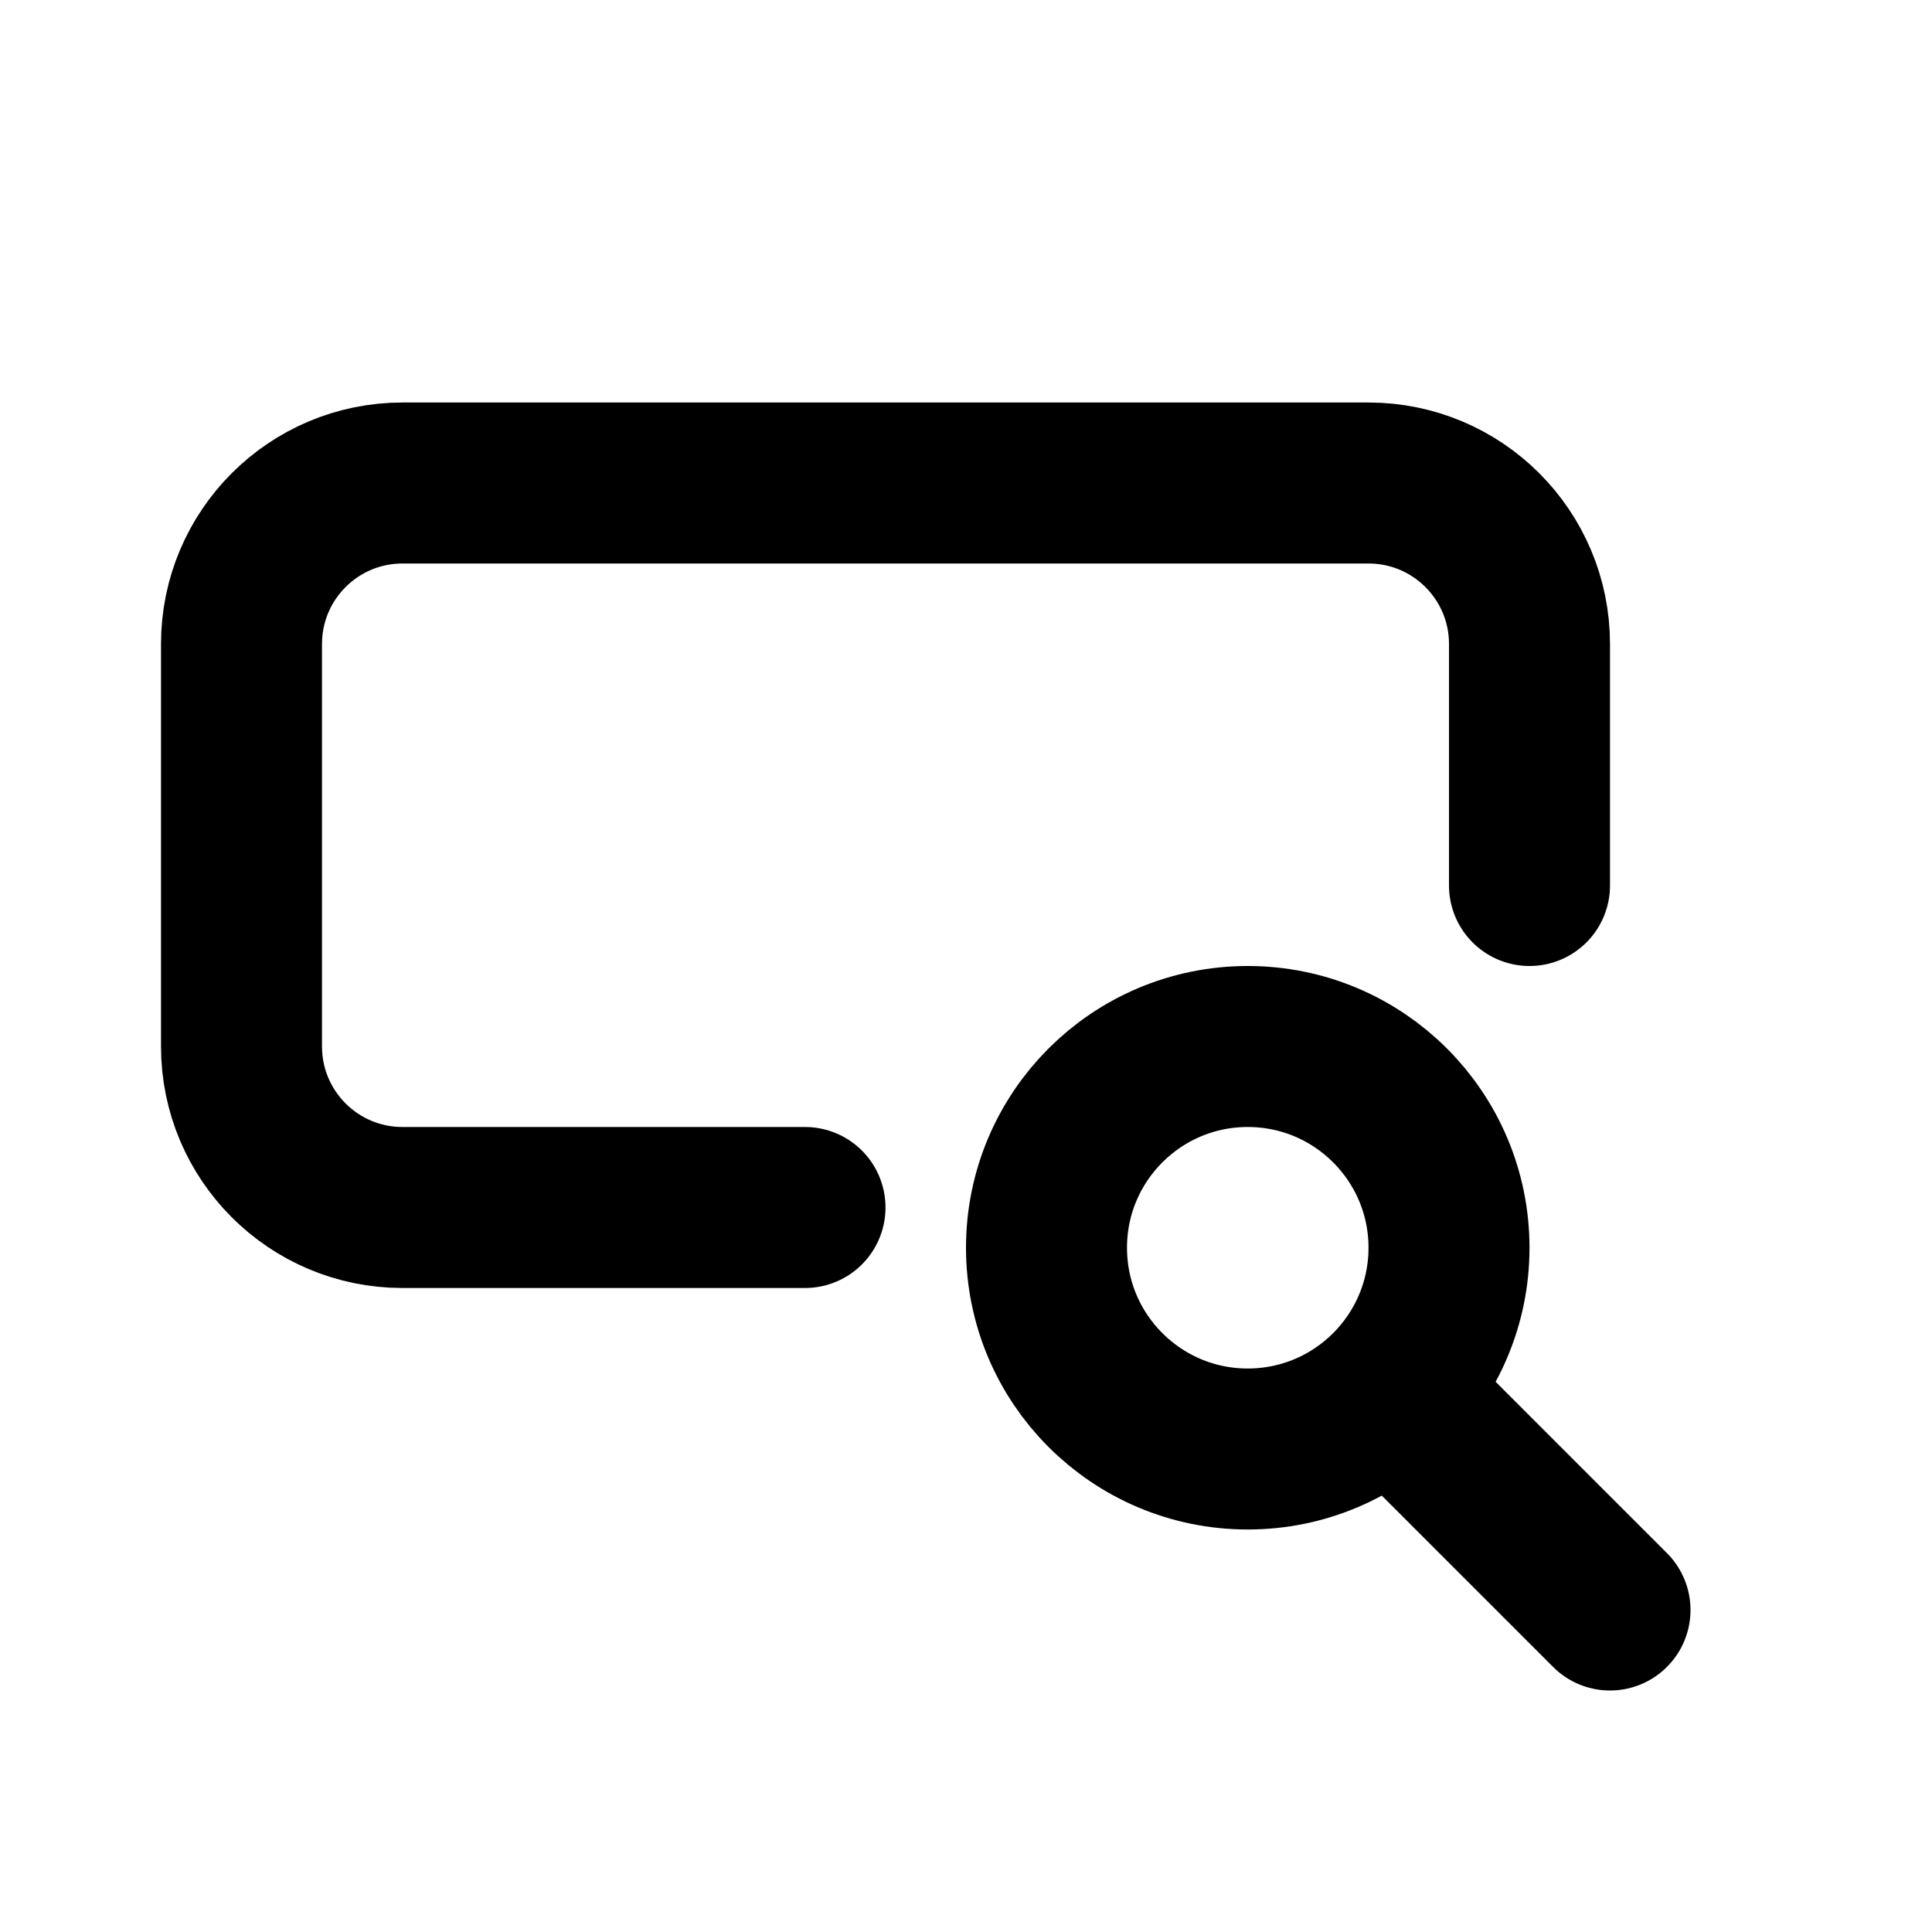
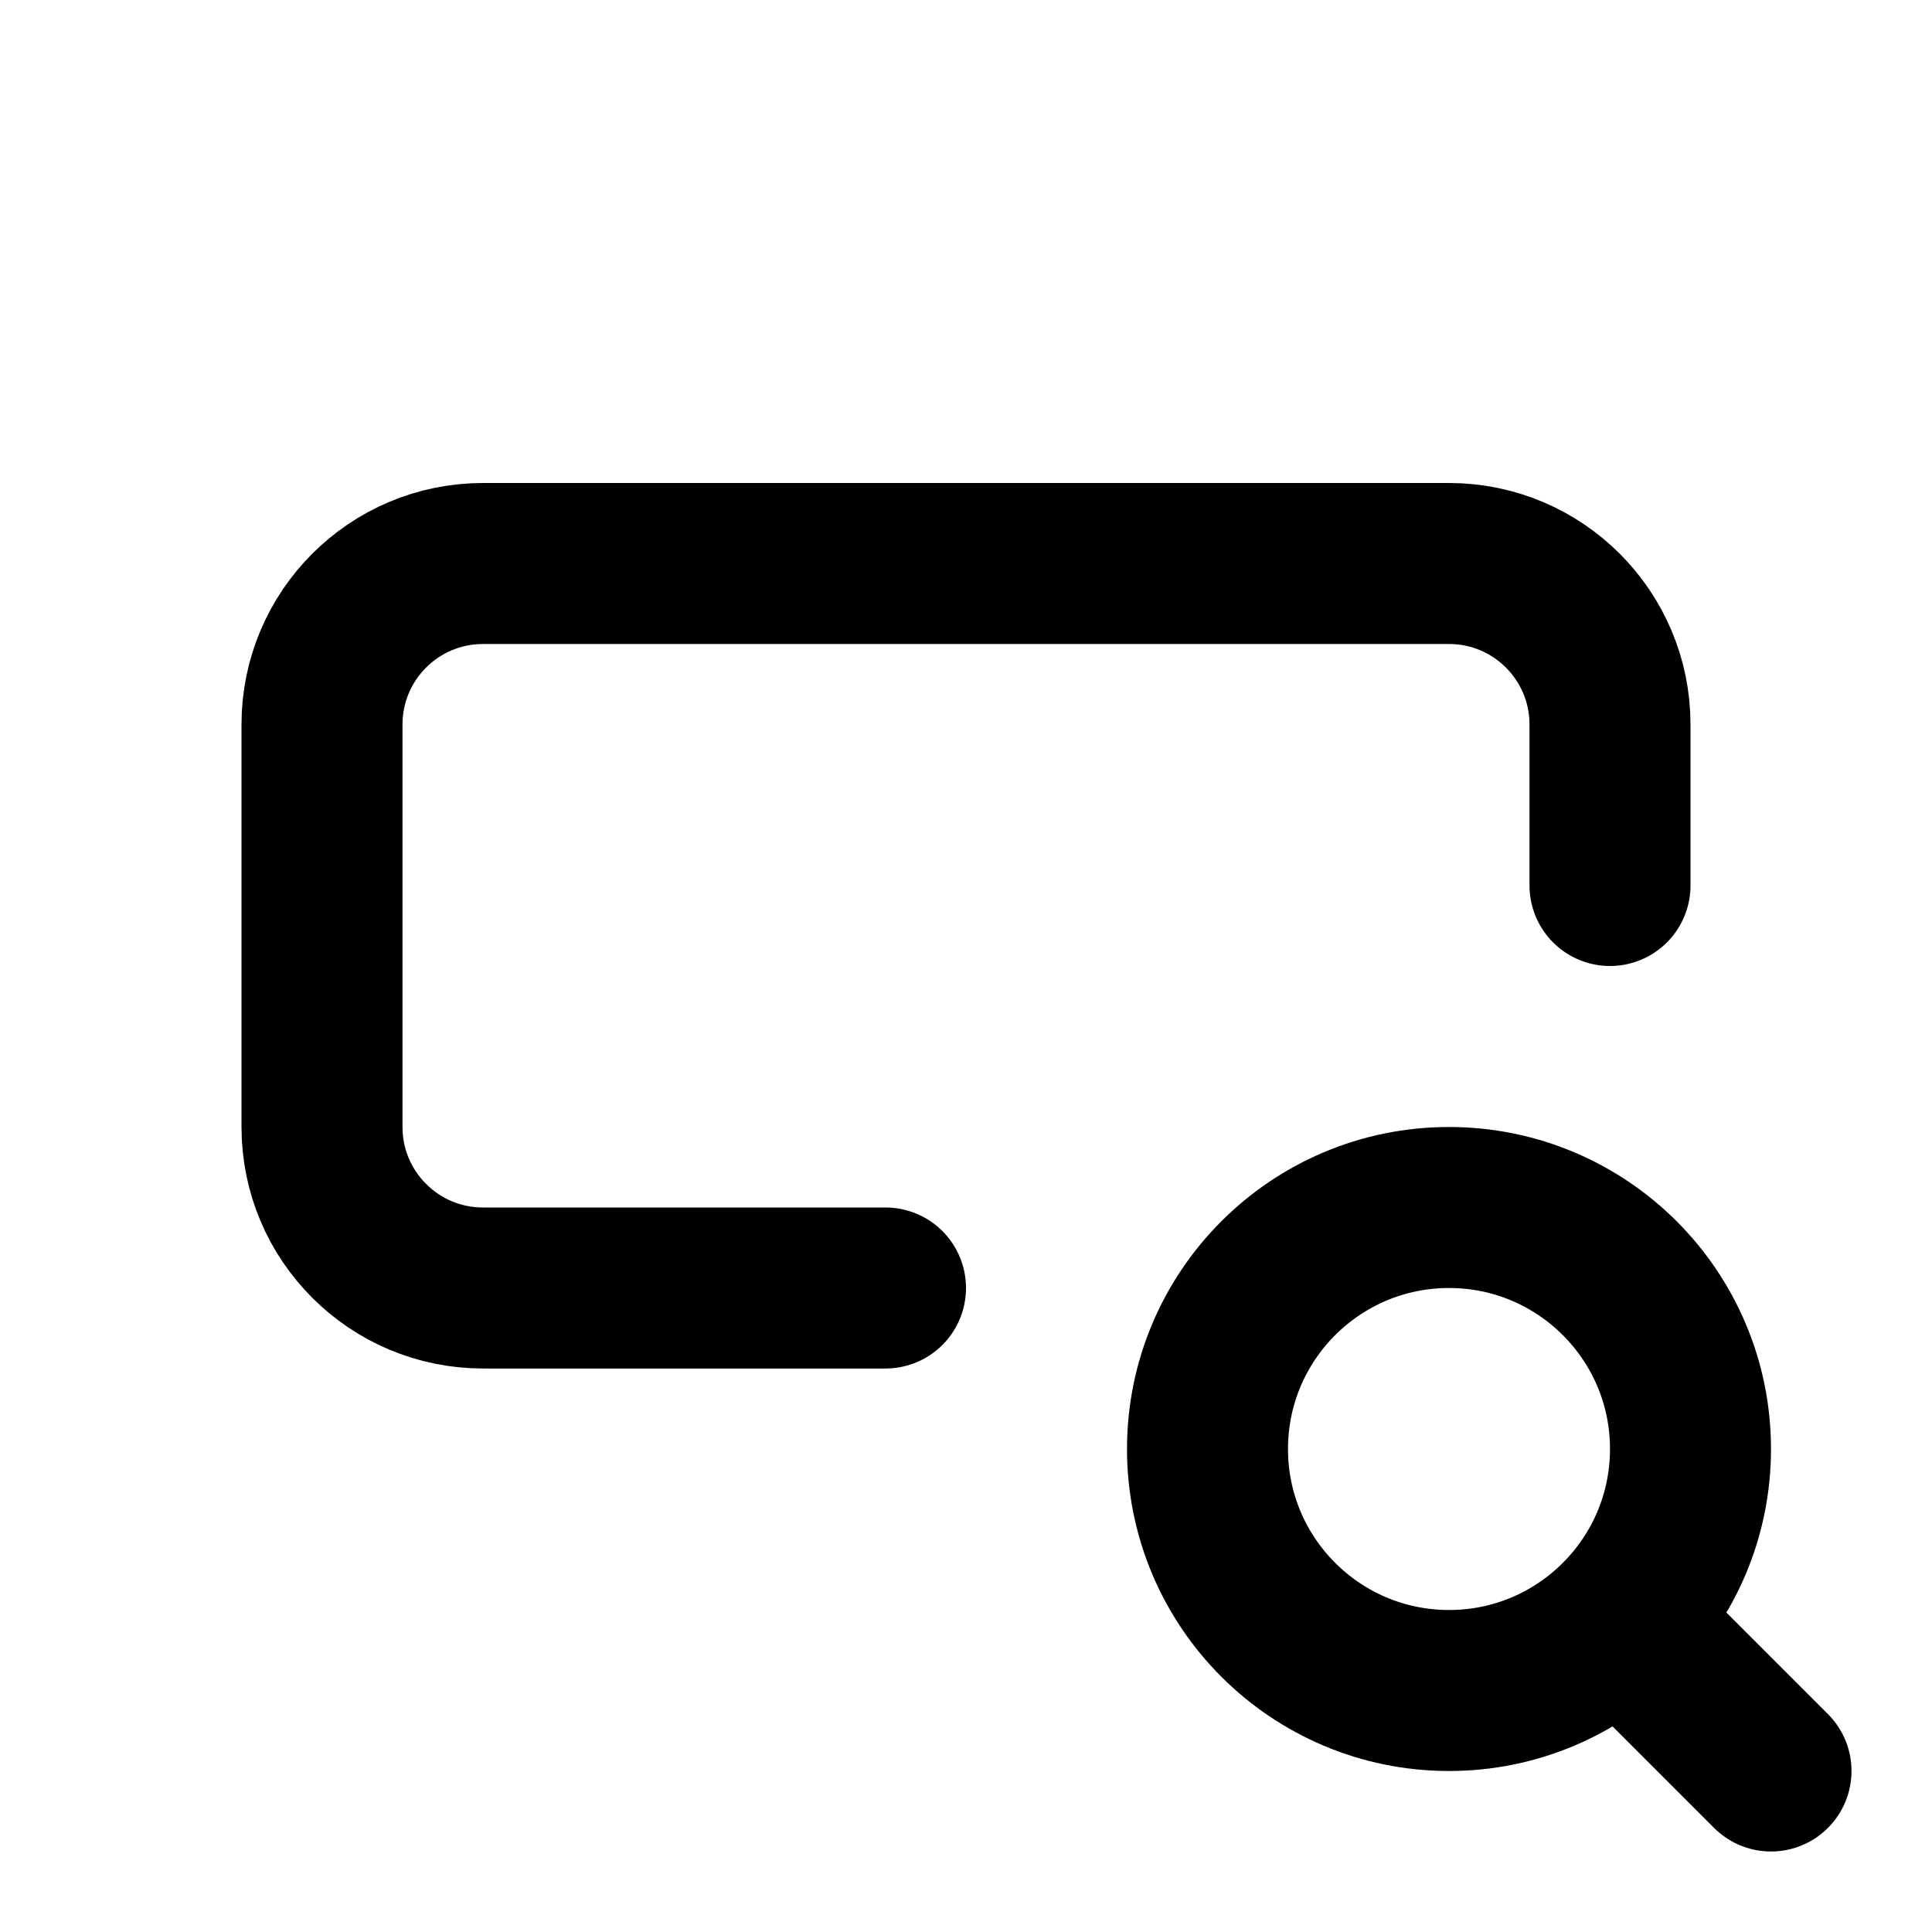
<svg xmlns="http://www.w3.org/2000/svg" class="icon icon-tabler icon-tabler-input-search" width="24" height="24" viewBox="0 0 24 24" stroke-width="2" stroke="currentColor" fill="none" stroke-linecap="round" stroke-linejoin="round">
  <path stroke="none" d="M0 0h24v24H0z" fill="none" />
-   <path d="M19 11v-3a2 2 0 0 0 -2 -2h-12a2 2 0 0 0 -2 2v5a2 2 0 0 0 2 2h5" />
-   <path d="M15.5 15.5m-2.5 0a2.5 2.5 0 1 0 5 0a2.5 2.5 0 1 0 -5 0" />
-   <path d="M17.5 17.5l2.5 2.5" />
+   <path d="M20 11v-2a2 2 0 0 0 -2 -2h-12a2 2 0 0 0 -2 2v5a2 2 0 0 0 2 2h5" />
+   <path d="M18 18m-3 0a3 3 0 1 0 6 0a3 3 0 1 0 -6 0" />
+   <path d="M20.2 20.2l1.8 1.8" />
</svg>
